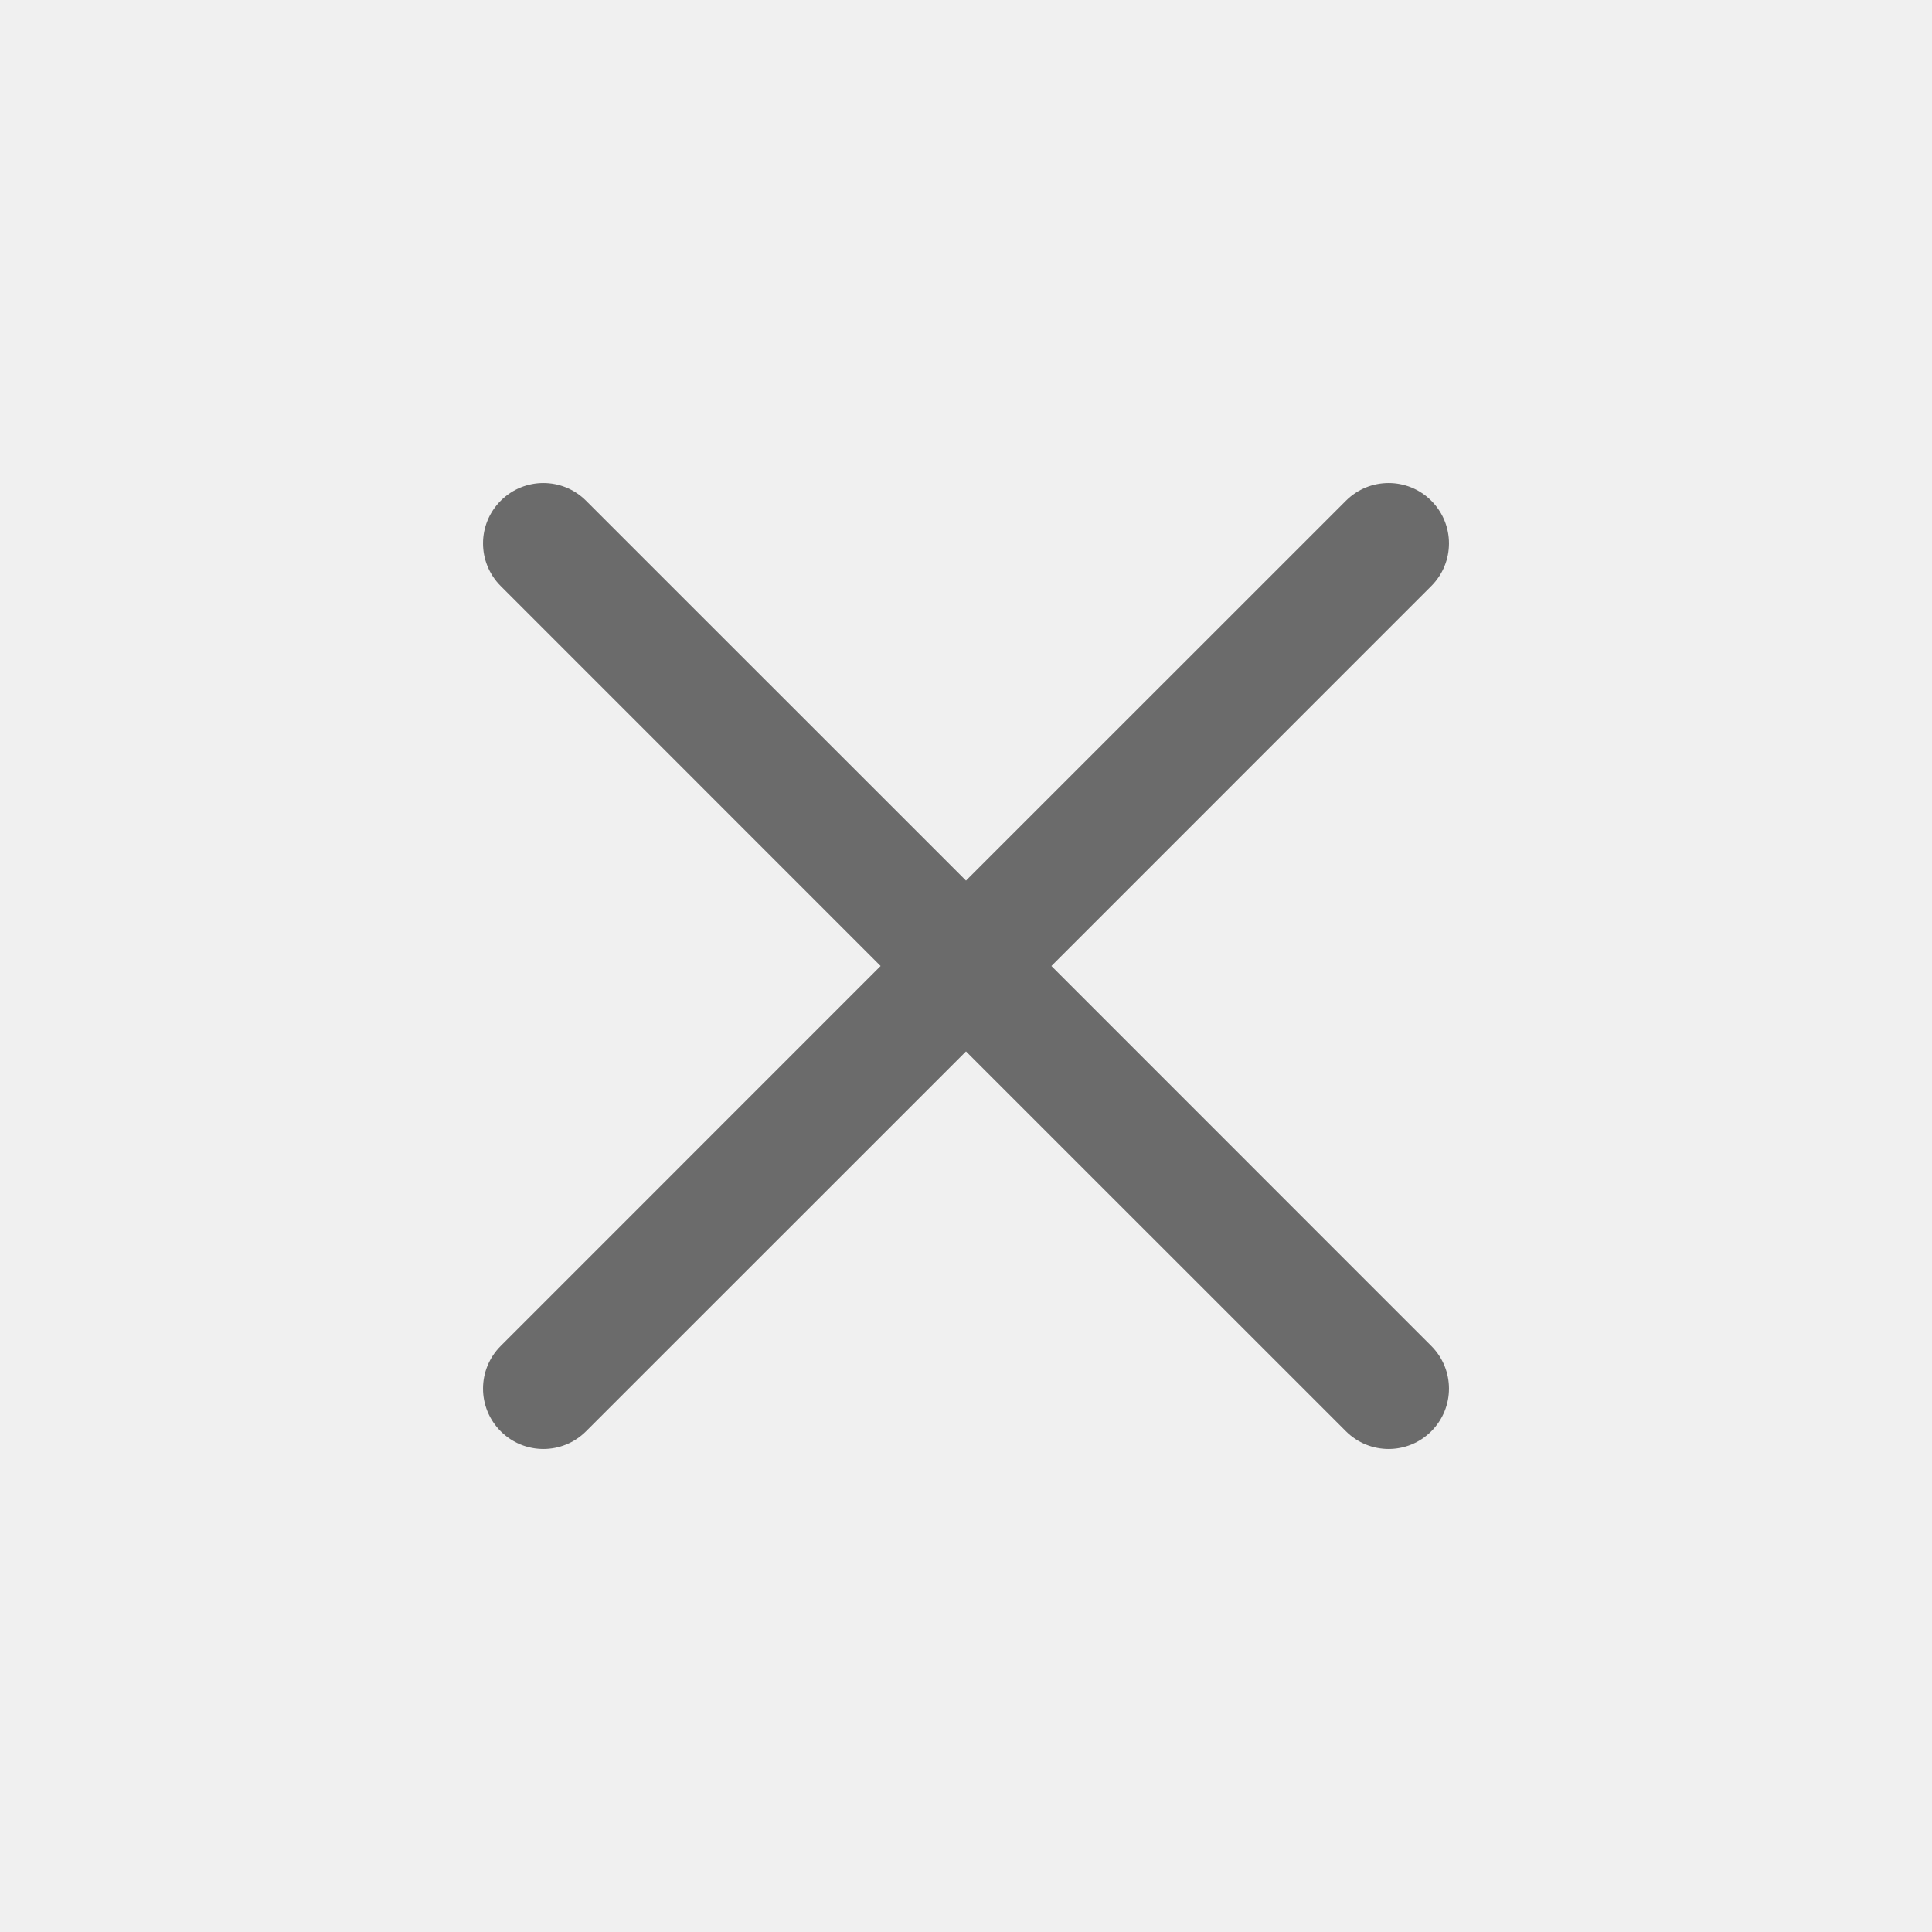
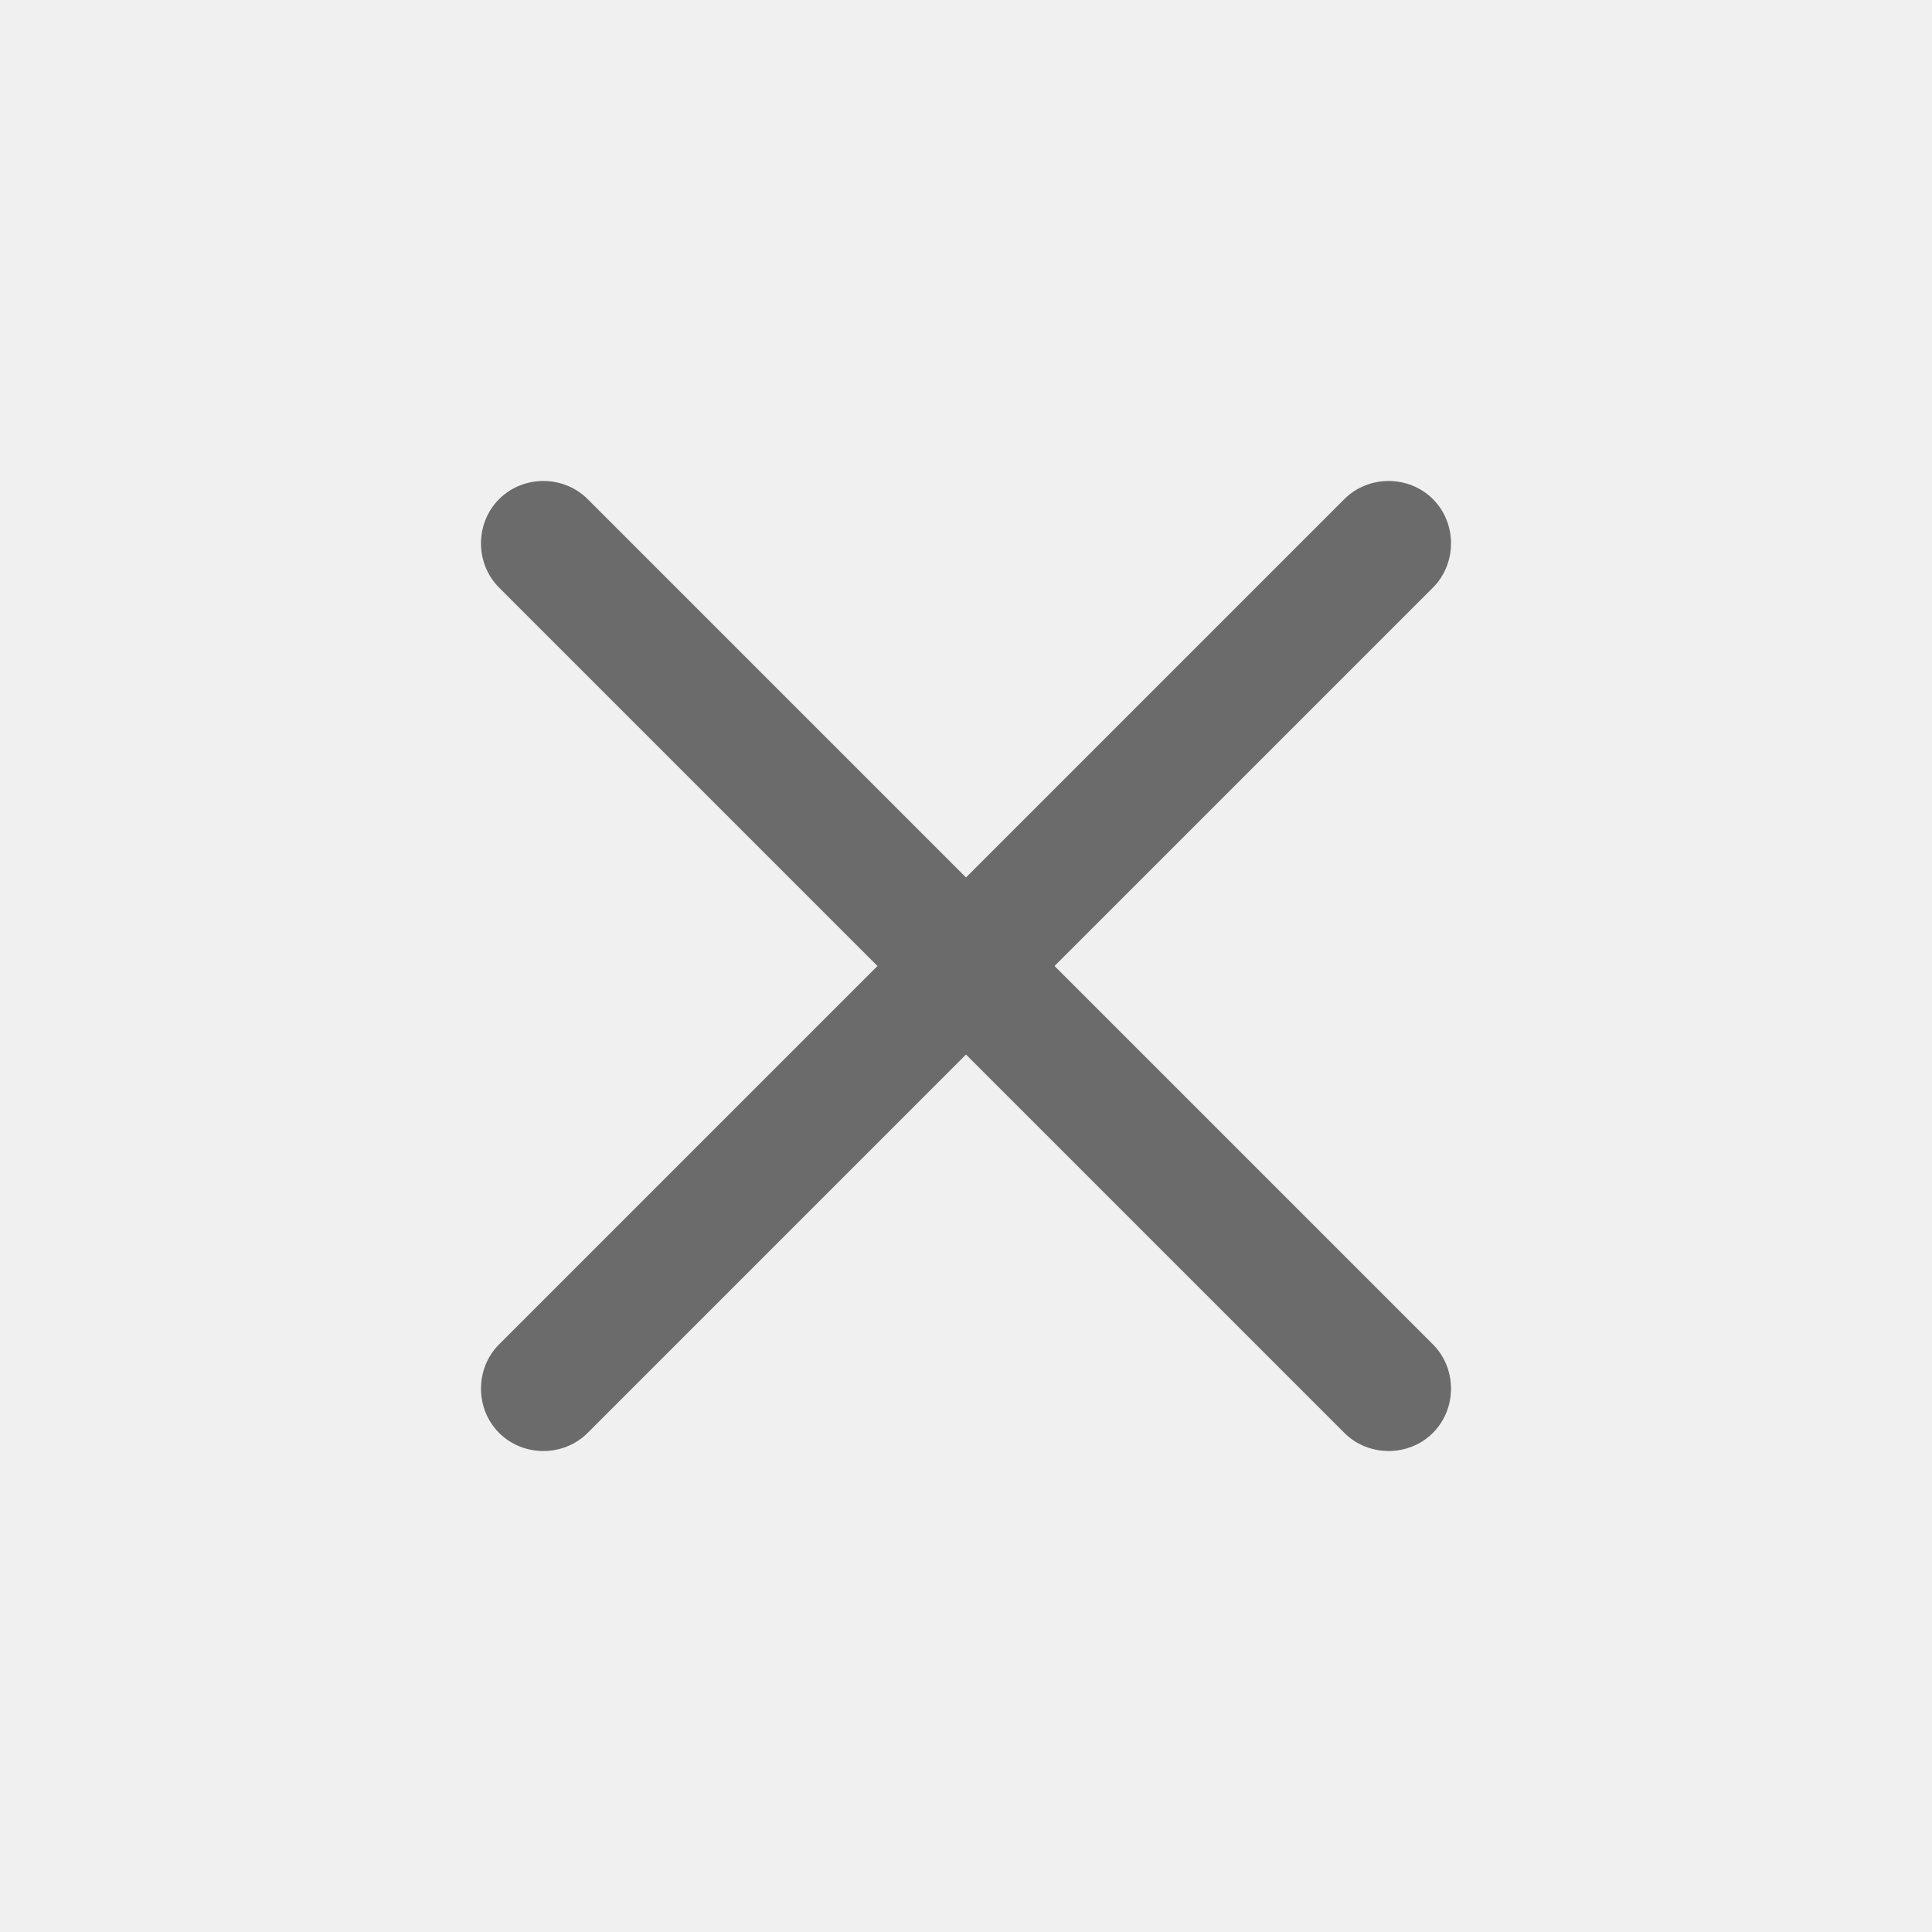
- <svg xmlns="http://www.w3.org/2000/svg" xmlns:xlink="http://www.w3.org/1999/xlink" width="24px" height="24px" viewBox="0 0 24 24" version="1.1">
-   <defs>
-     <path d="M13.061,12 L17.78,16.72 C18.073,17.013 18.073,17.487 17.78,17.78 C17.487,18.073 17.013,18.073 16.72,17.78 L12,13.061 L7.28,17.78 C6.987,18.073 6.513,18.073 6.22,17.78 C5.927,17.487 5.927,17.013 6.22,16.72 L10.939,12 L6.22,7.28 C5.927,6.987 5.927,6.513 6.22,6.22 C6.513,5.927 6.987,5.927 7.28,6.22 L12,10.939 L16.72,6.22 C17.013,5.927 17.487,5.927 17.78,6.22 C18.073,6.513 18.073,6.987 17.78,7.28 L13.061,12 Z" id="path-1" />
-   </defs>
-   <g id="Core/Icons" stroke="none" stroke-width="1" fill="none" fill-rule="evenodd" transform="translate(-500, -860)">
-     <g id="Clear" transform="translate(460, 780)">
-       <g id="Icon/clear/medium-b01" transform="translate(40, 80)">
-         <mask id="mask-2" fill="white">
-           <use xlink:href="#path-1" />
-         </mask>
-         <use id="Icon" fill="#6B6B6B" fill-rule="nonzero" xlink:href="#path-1" />
-       </g>
-     </g>
-   </g>
+ <svg xmlns="http://www.w3.org/2000/svg" fill="#6B6B6B" height="24" width="24" viewBox="0 0 24 24">
+   <path d="M13.1,12l4.7,4.7c0.3,0.3,0.3,0.8,0,1.1c-0.3,0.3-0.8,0.3-1.1,0L12,13.1l-4.7,4.7c-0.3,0.3-0.8,0.3-1.1,0c-0.3-0.3-0.3-0.8,0-1.1l4.7-4.7L6.2,7.3C5.9,7,5.9,6.5,6.2,6.2c0.3-0.3,0.8-0.3,1.1,0l4.7,4.7l4.7-4.7c0.3-0.3,0.8-0.3,1.1,0c0.3,0.3,0.3,0.8,0,1.1L13.1,12z" />
</svg>
